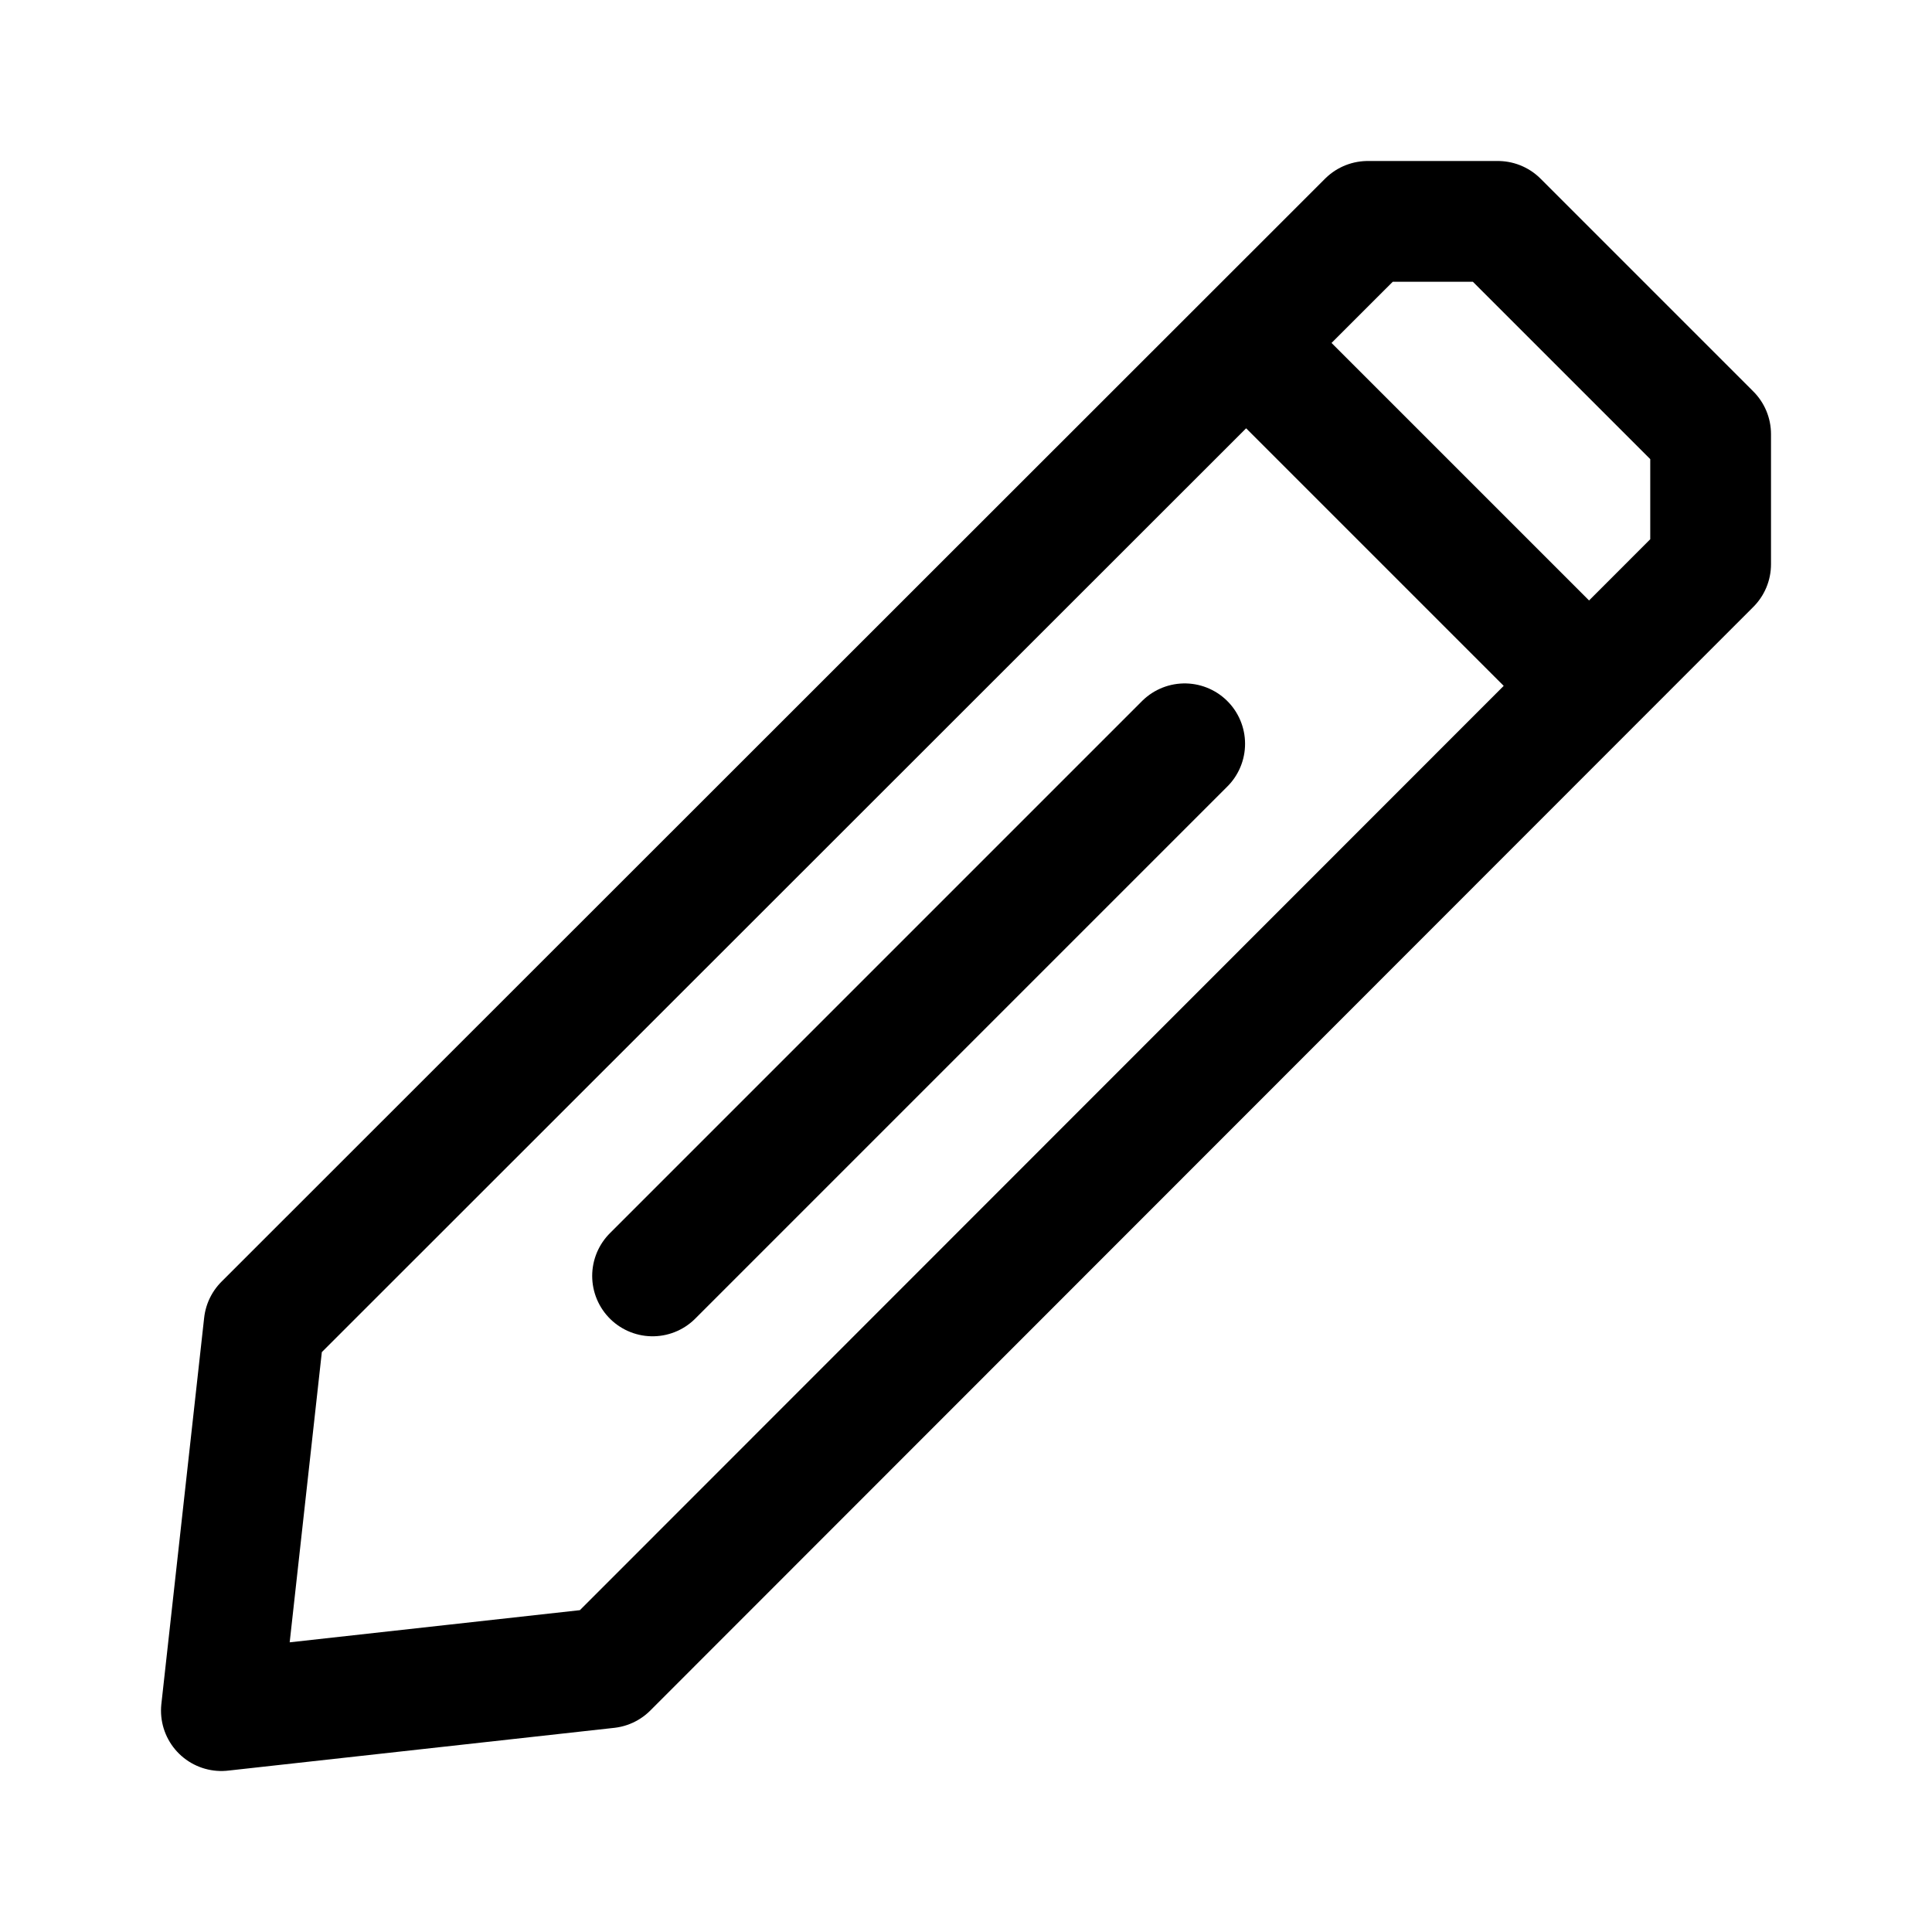
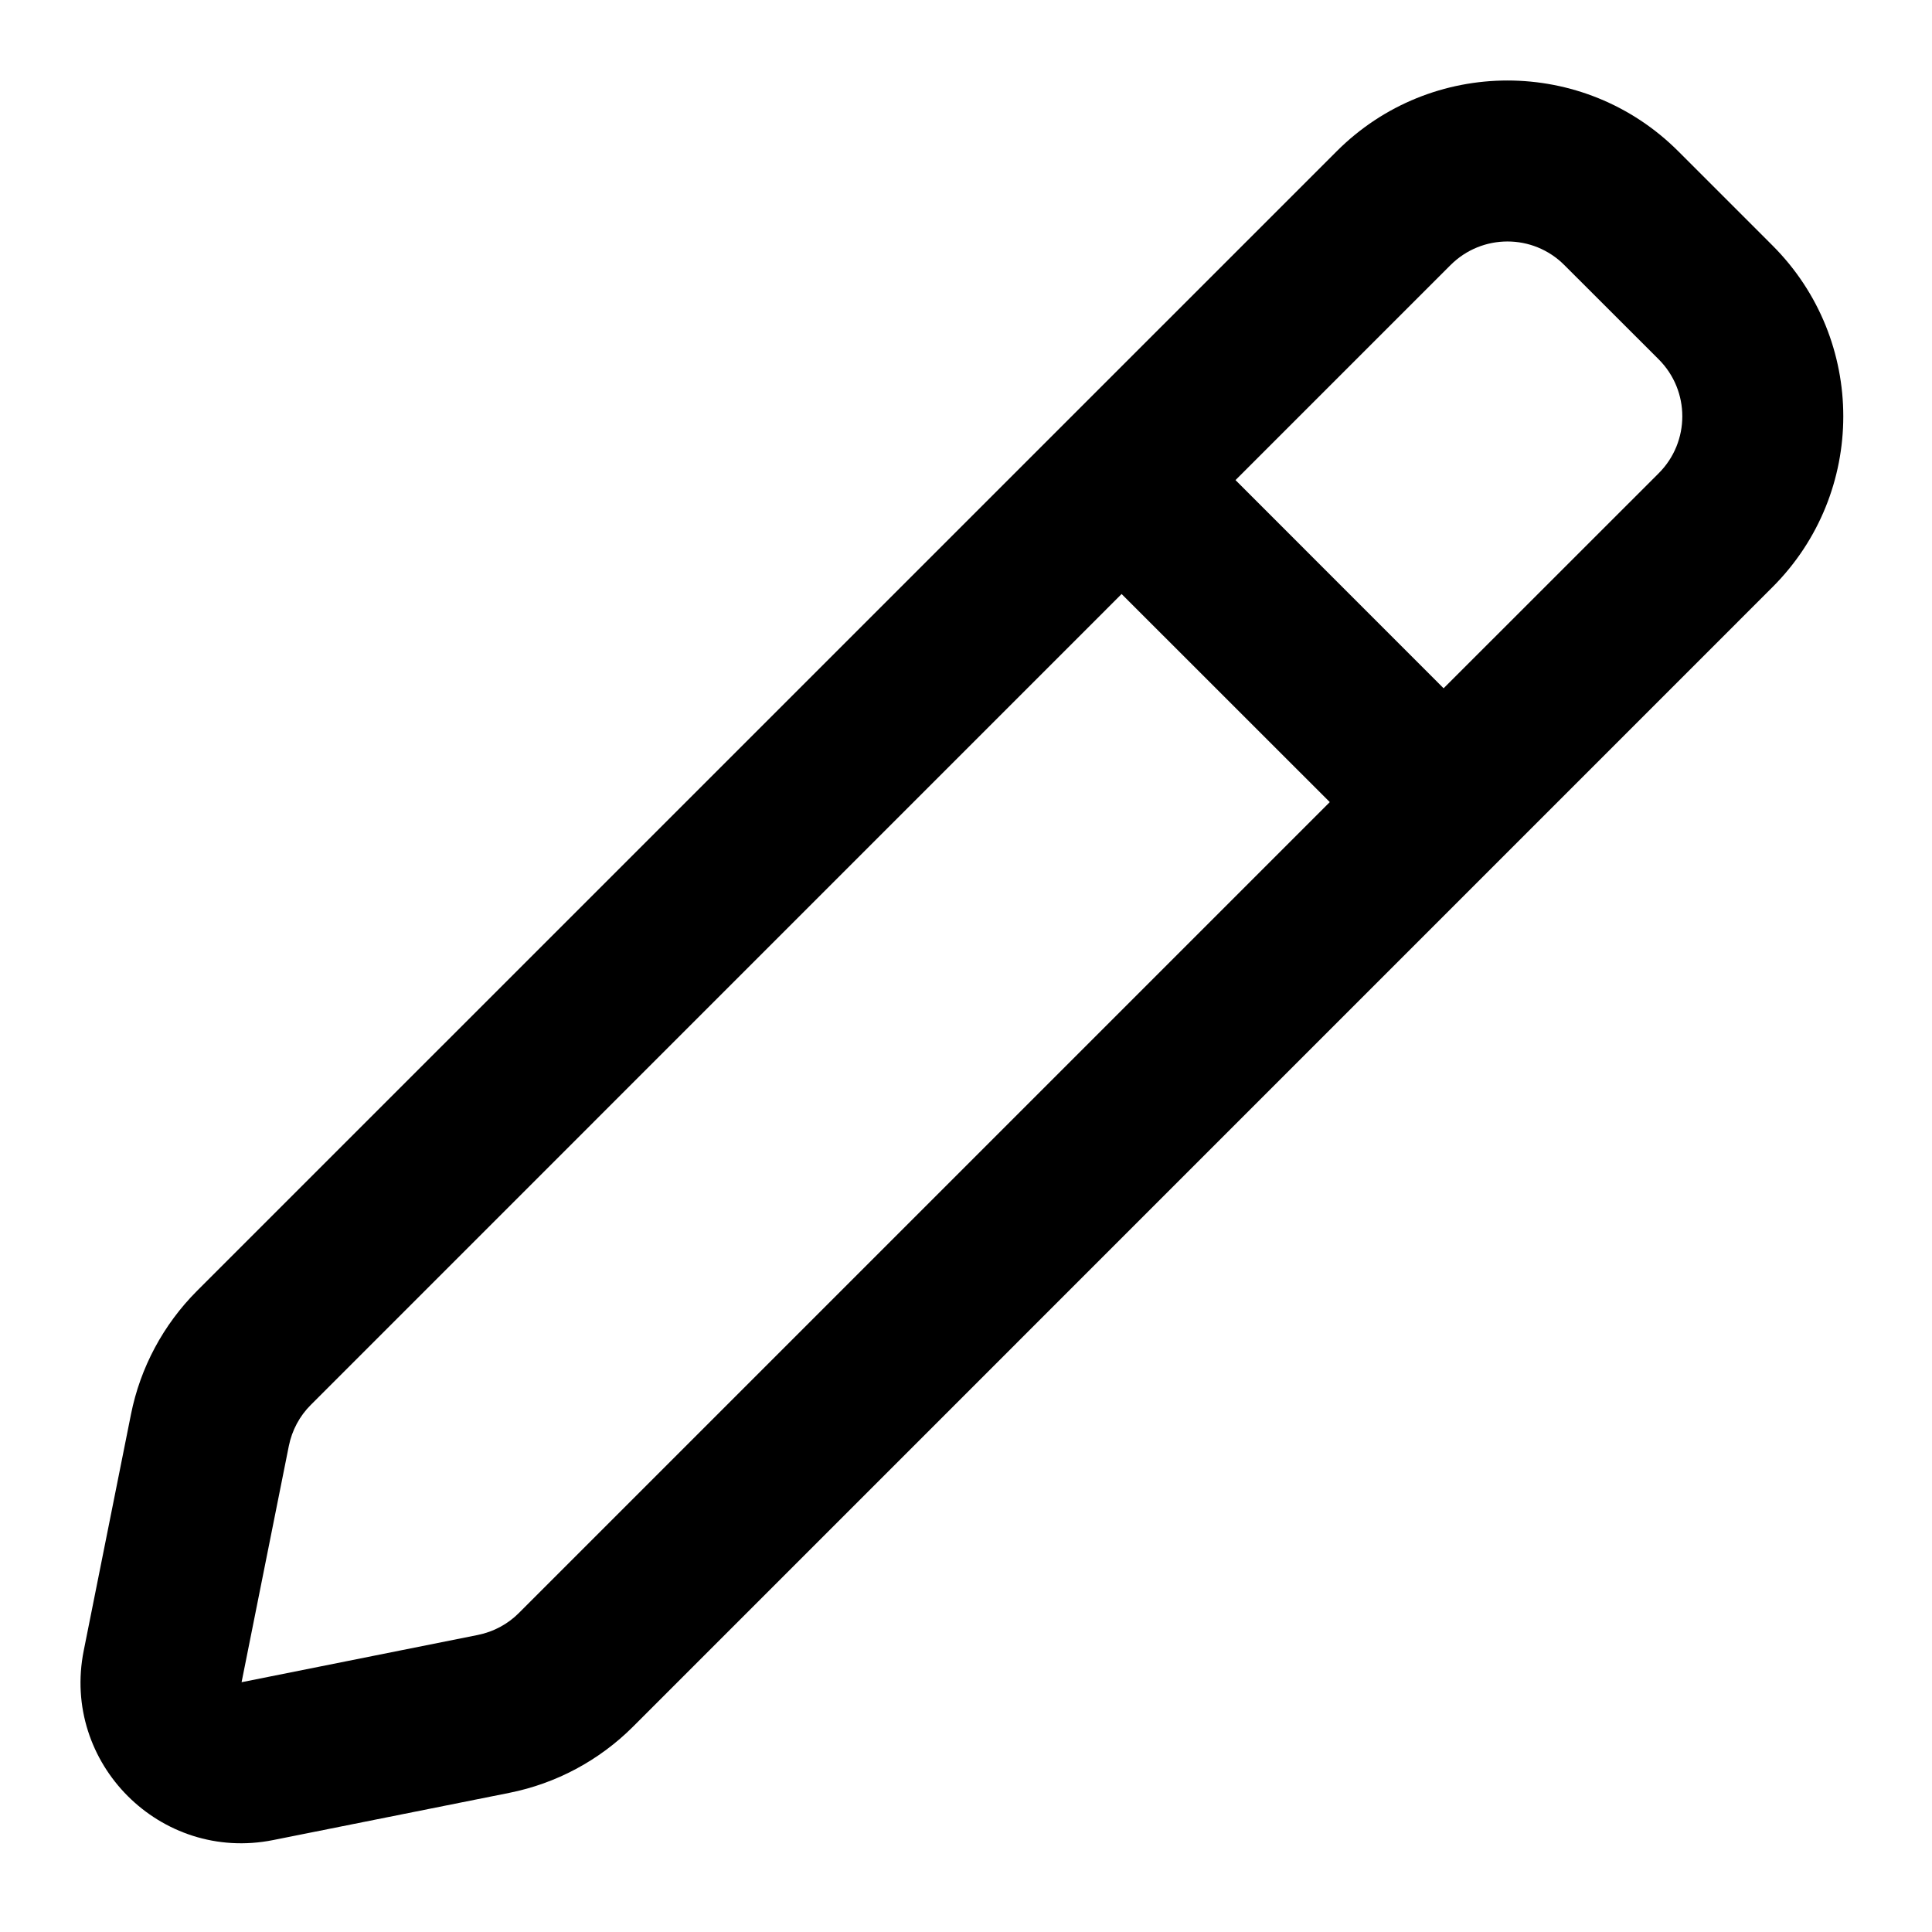
- <svg xmlns="http://www.w3.org/2000/svg" width="800px" height="800px" viewBox="0 0 192 192" xml:space="preserve" fill="none">
-   <g id="SVGRepo_bgCarrier" stroke-width="0" />
-   <g id="SVGRepo_tracerCarrier" stroke-linecap="round" stroke-linejoin="round" />
-   <g id="SVGRepo_iconCarrier">
-     <path d="m104.175 90.97-4.252 38.384 38.383-4.252L247.923 15.427V2.497L226.78-18.646h-12.93zm98.164-96.96 31.671 31.67" class="cls-1" style="fill:none;fill-opacity:1;fill-rule:nonzero;stroke:#000000;stroke-width:12;stroke-linecap:round;stroke-linejoin:round;stroke-dasharray:none;stroke-opacity:1" transform="translate(-77.923 40.646)" />
-     <path d="m195.656 33.271-52.882 52.882" style="fill:none;fill-opacity:1;fill-rule:nonzero;stroke:#000000;stroke-width:12;stroke-linecap:round;stroke-linejoin:round;stroke-miterlimit:5;stroke-dasharray:none;stroke-opacity:1" transform="translate(-77.923 40.646)" />
-   </g>
+ <svg xmlns="http://www.w3.org/2000/svg" width="800px" height="800px" viewBox="0 0 24 24" fill="none">
+   <path fill-rule="evenodd" clip-rule="evenodd" d="M20.848 1.879C19.676 0.707 17.777 0.707 16.605 1.879L2.447 16.036C2.029 16.455 1.743 16.988 1.627 17.569L1.04 20.505C0.76 21.904 1.994 23.138 3.393 22.858L6.329 22.271C6.909 22.155 7.443 21.869 7.862 21.451L22.019 7.293C23.191 6.121 23.191 4.222 22.019 3.05L20.848 1.879ZM18.019 3.293C18.41 2.902 19.043 2.902 19.433 3.293L20.605 4.464C20.996 4.855 20.996 5.488 20.605 5.879L17.933 8.55L15.348 5.964L18.019 3.293ZM13.933 7.379L3.862 17.451C3.722 17.59 3.627 17.768 3.588 17.962L3.001 20.897L5.936 20.31C6.13 20.271 6.308 20.176 6.447 20.036L16.519 9.964L13.933 7.379Z" fill="currentColor" />
</svg>
